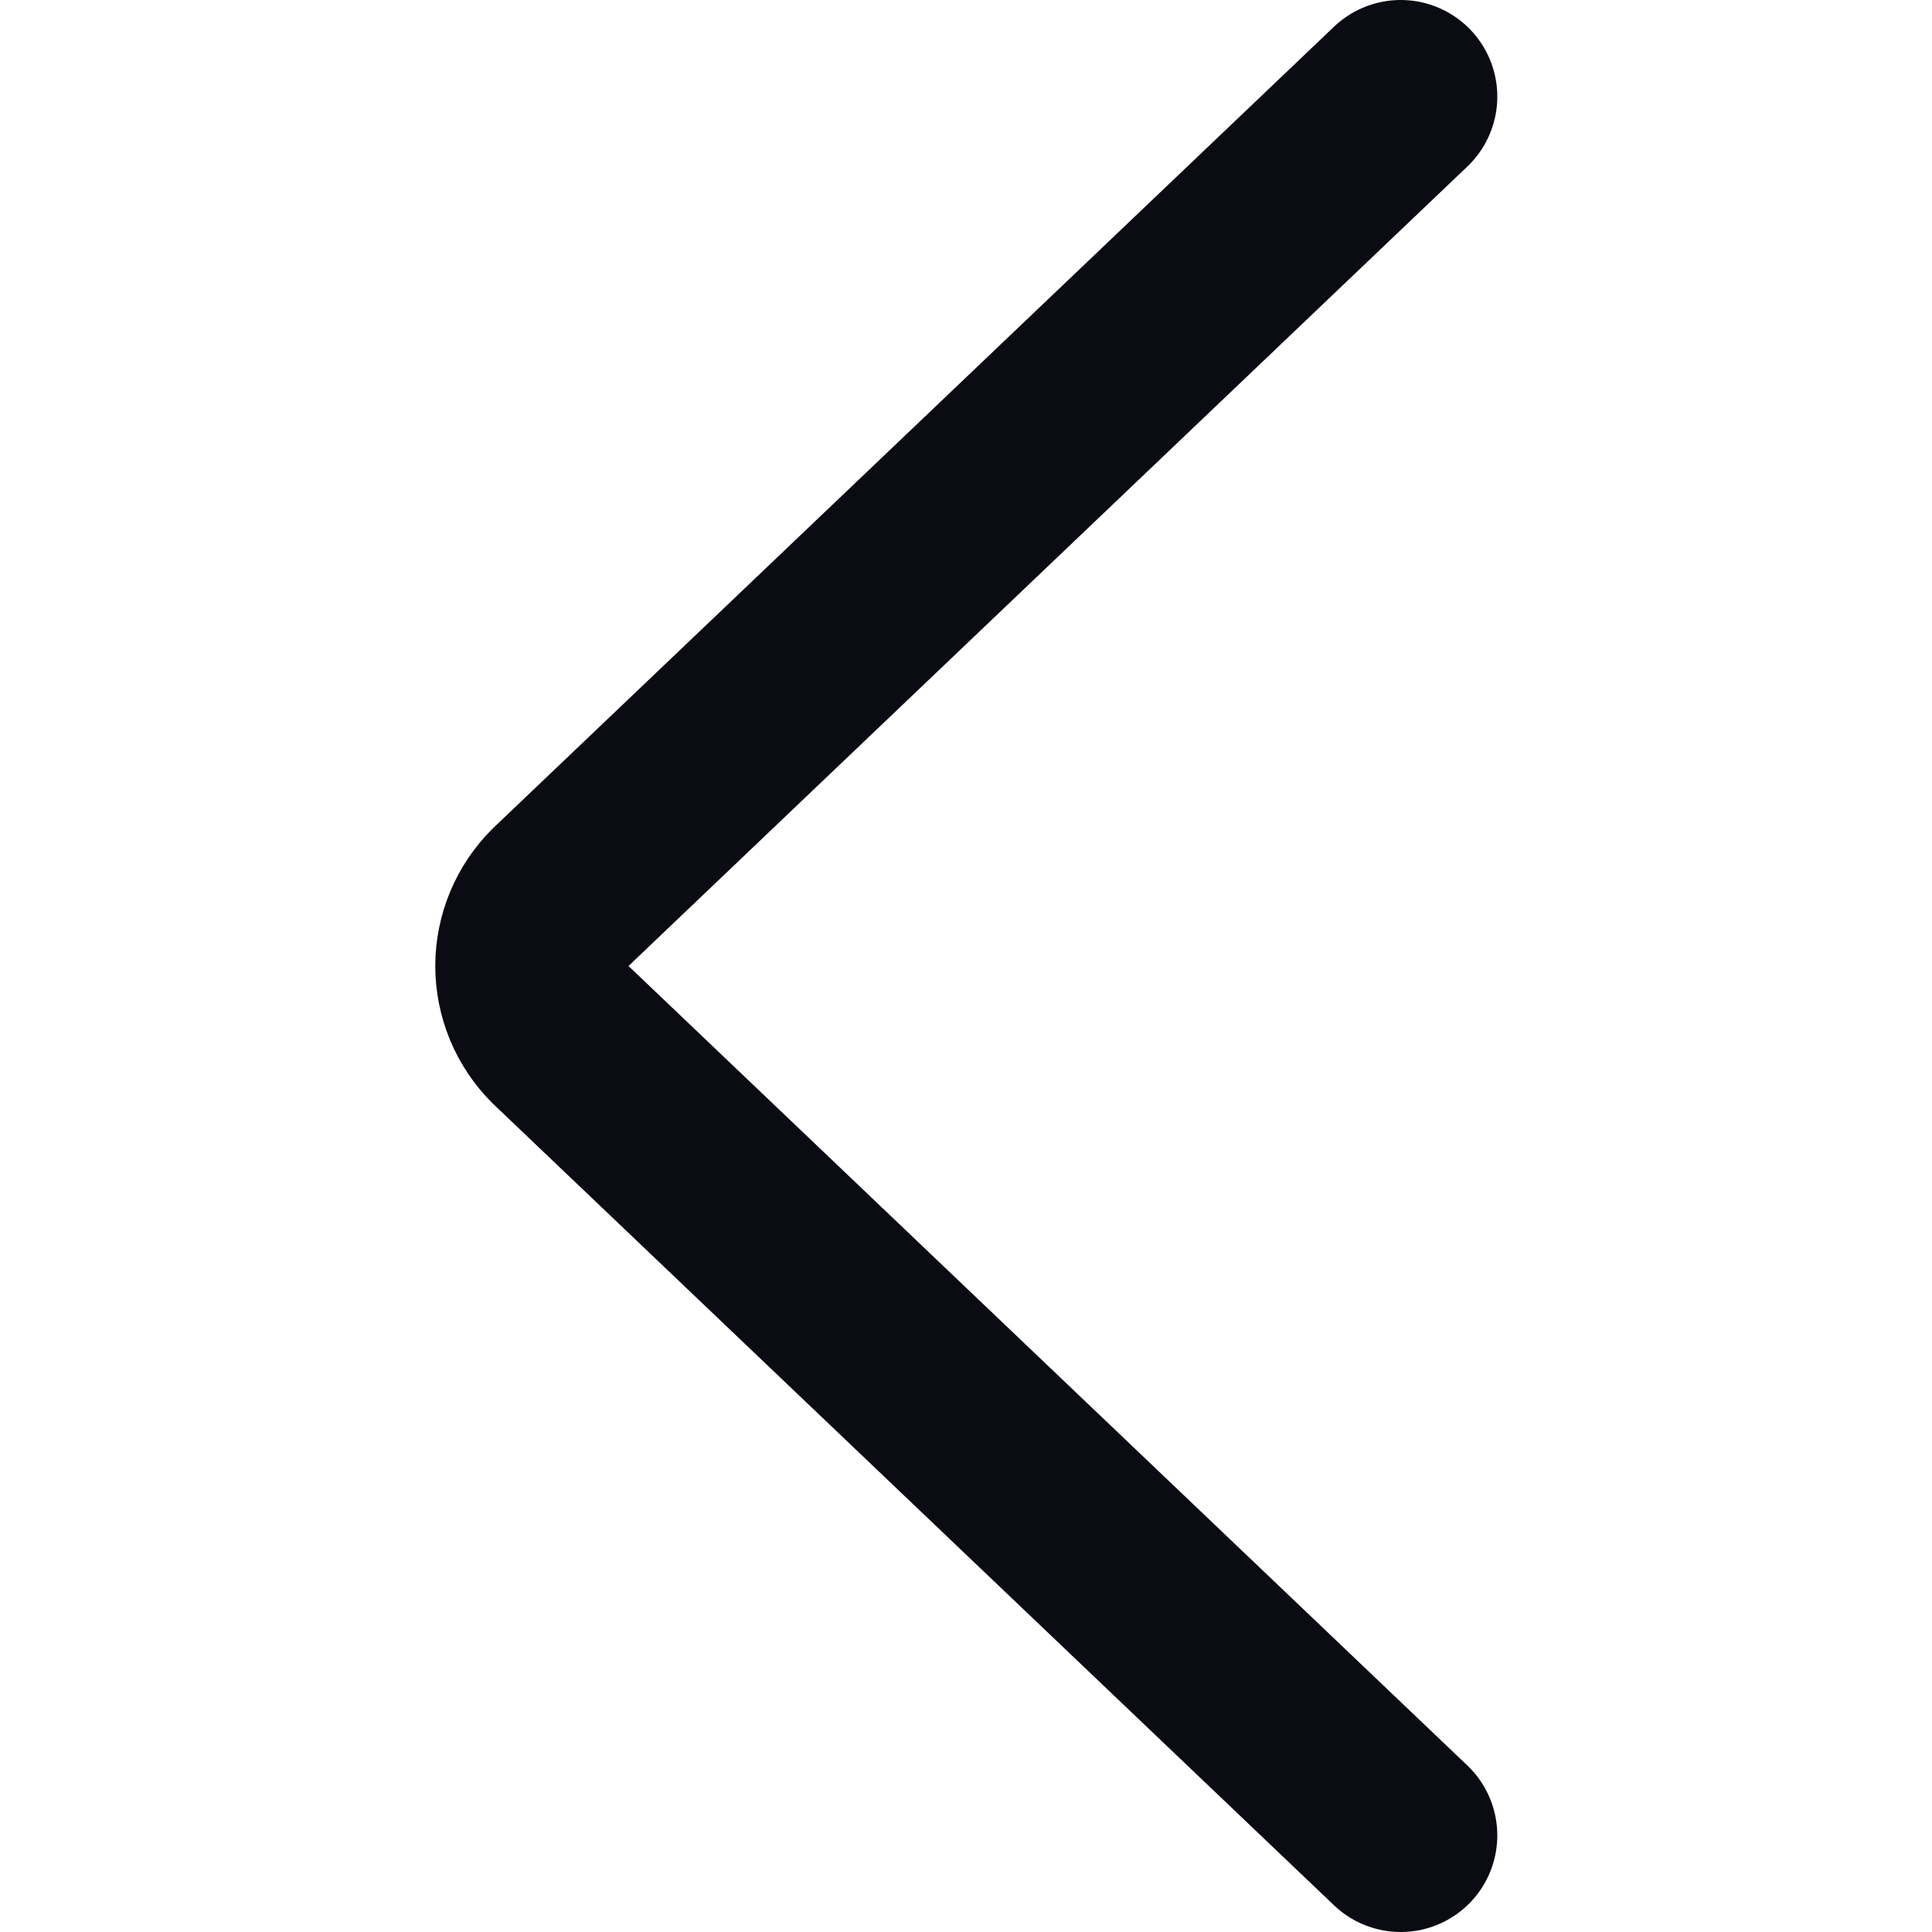
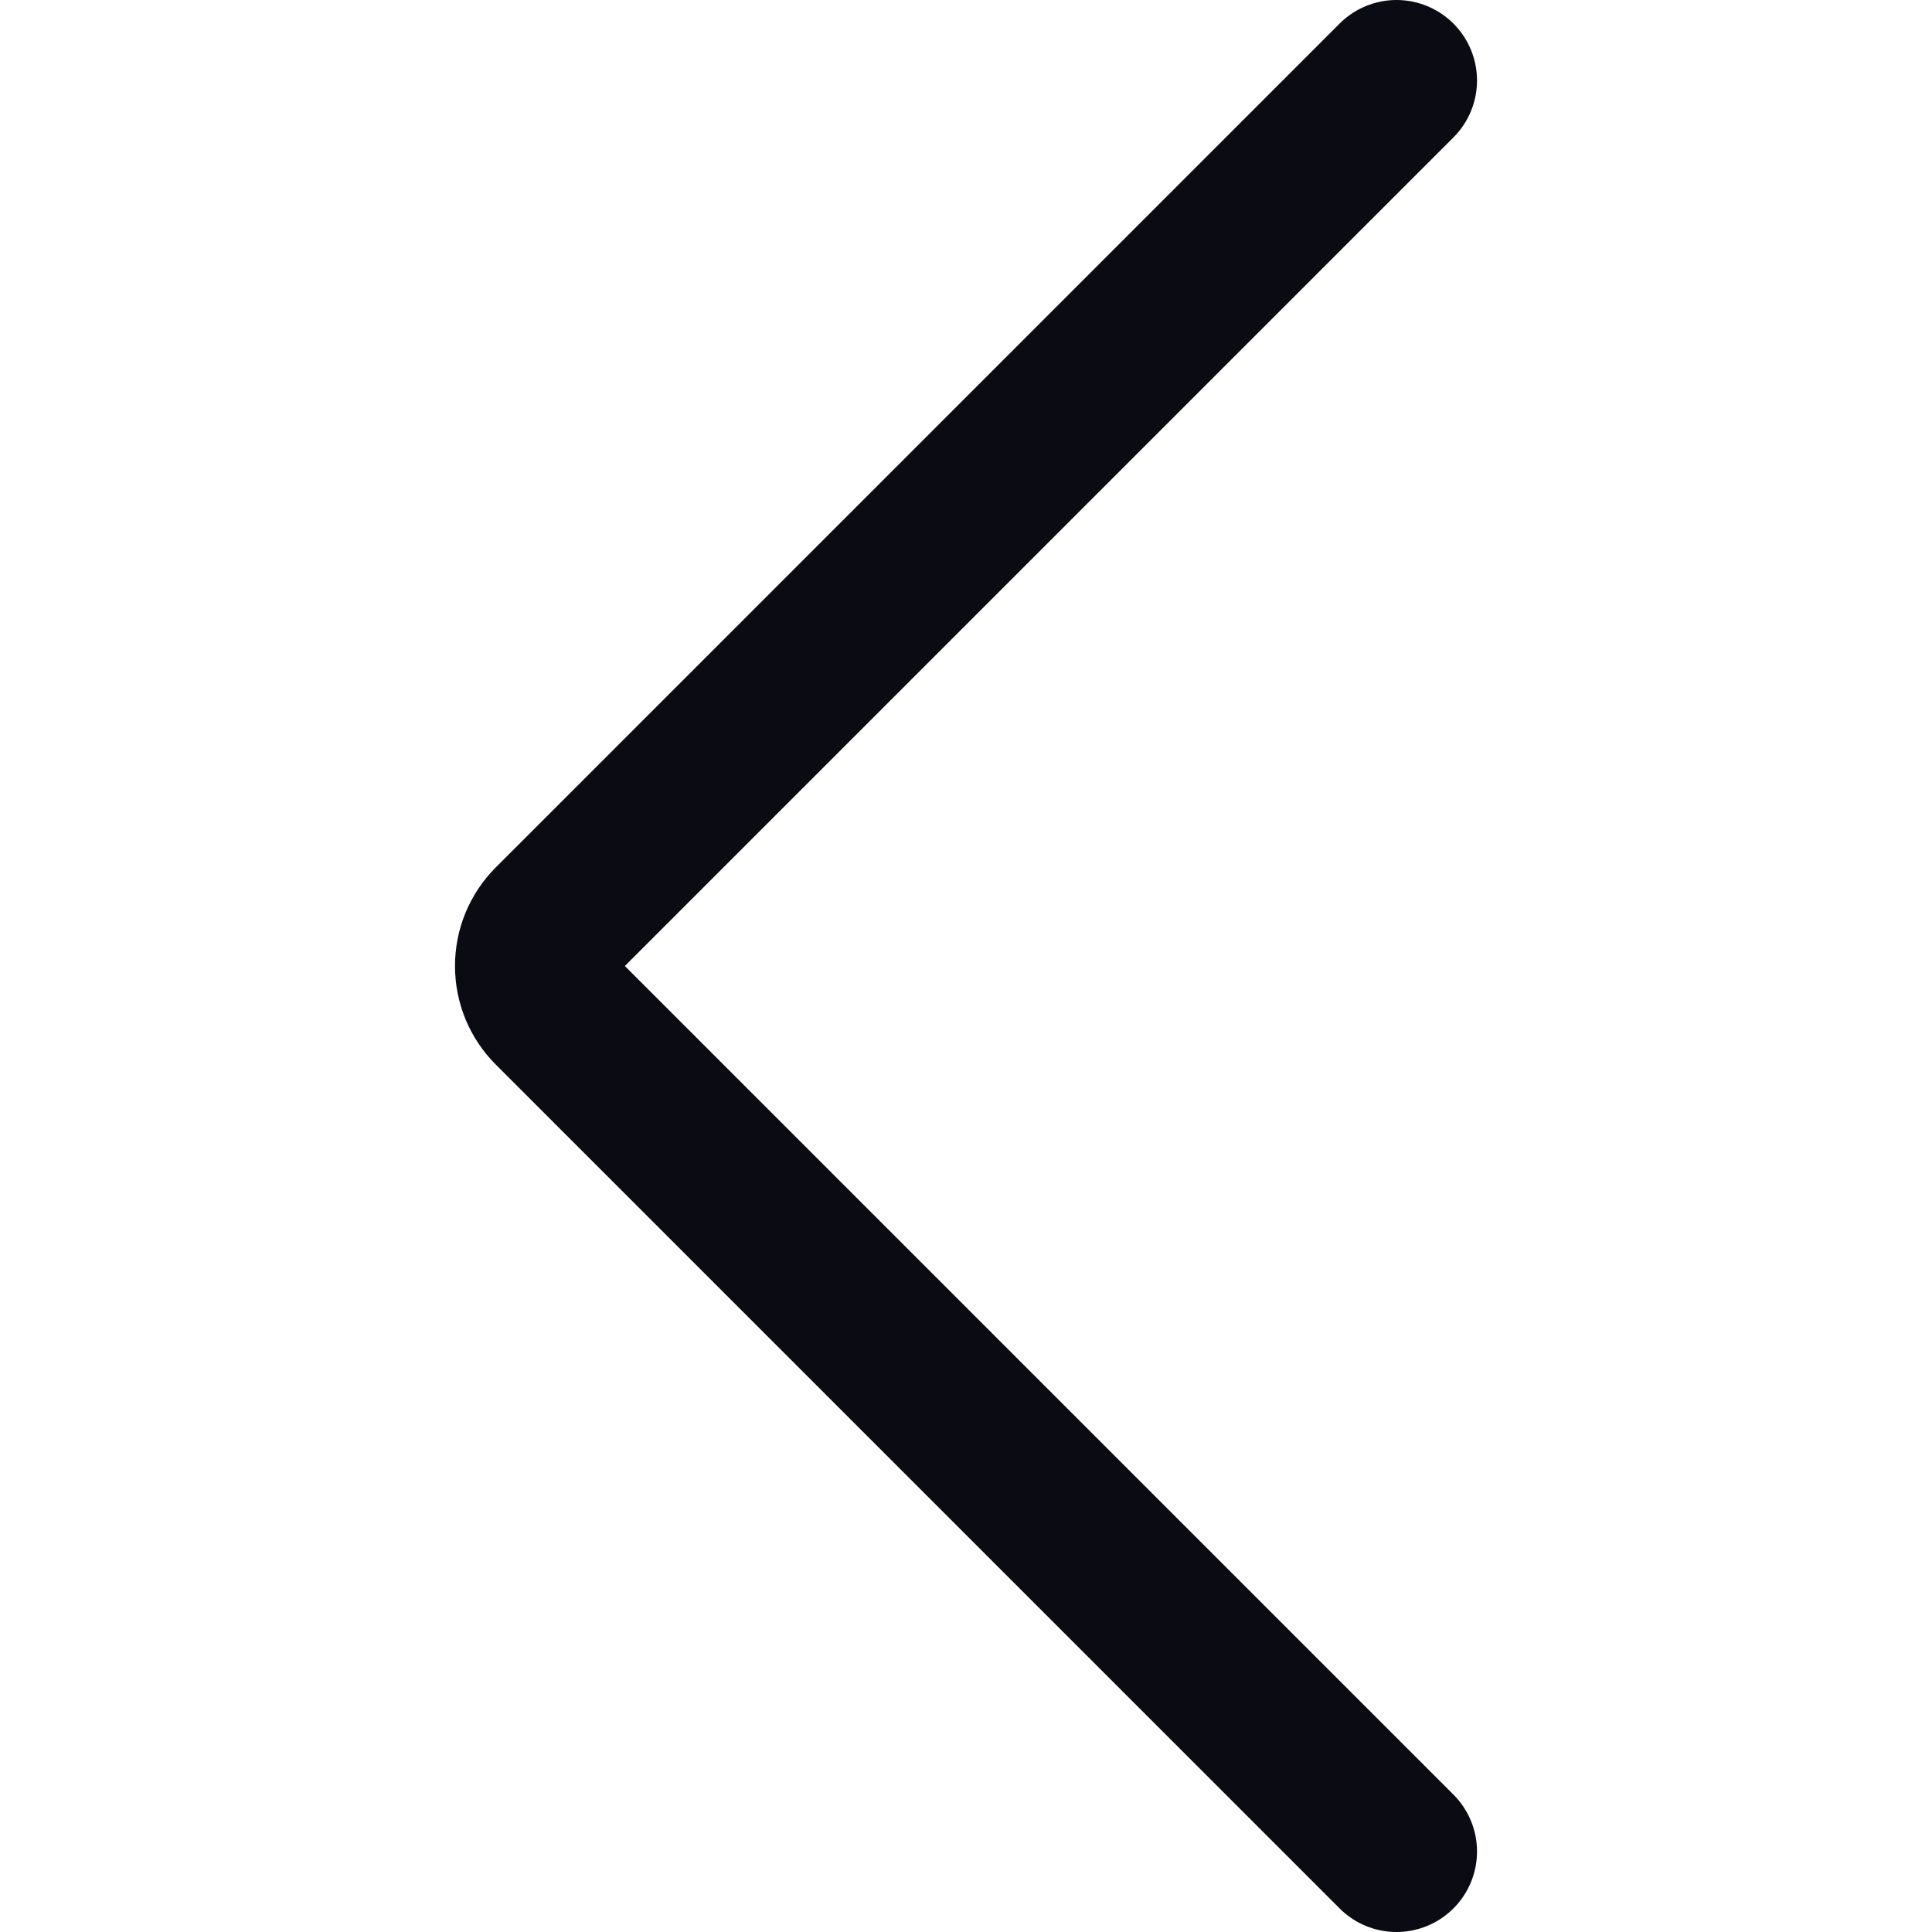
<svg xmlns="http://www.w3.org/2000/svg" viewBox="0 0 24 24" fill="none">
-   <path d="M17.4 22.8L6.96 12.85C6.848 12.738 6.76 12.606 6.699 12.46C6.639 12.314 6.607 12.158 6.607 12C6.607 11.842 6.639 11.686 6.699 11.54C6.76 11.394 6.848 11.262 6.96 11.15L17.4 1.2" stroke="#0B0B14" stroke-width="2.4" stroke-linecap="round" stroke-linejoin="round" class="stroke" />
+   <path d="M17.348 23L6.866 12.518C6.798 12.45 6.744 12.369 6.707 12.28C6.671 12.192 6.652 12.096 6.652 12C6.652 11.904 6.671 11.808 6.707 11.72C6.744 11.631 6.798 11.55 6.866 11.482L17.348 1" stroke="#0B0B14" stroke-width="2" stroke-linecap="round" stroke-linejoin="round" class="stroke" />
</svg>
